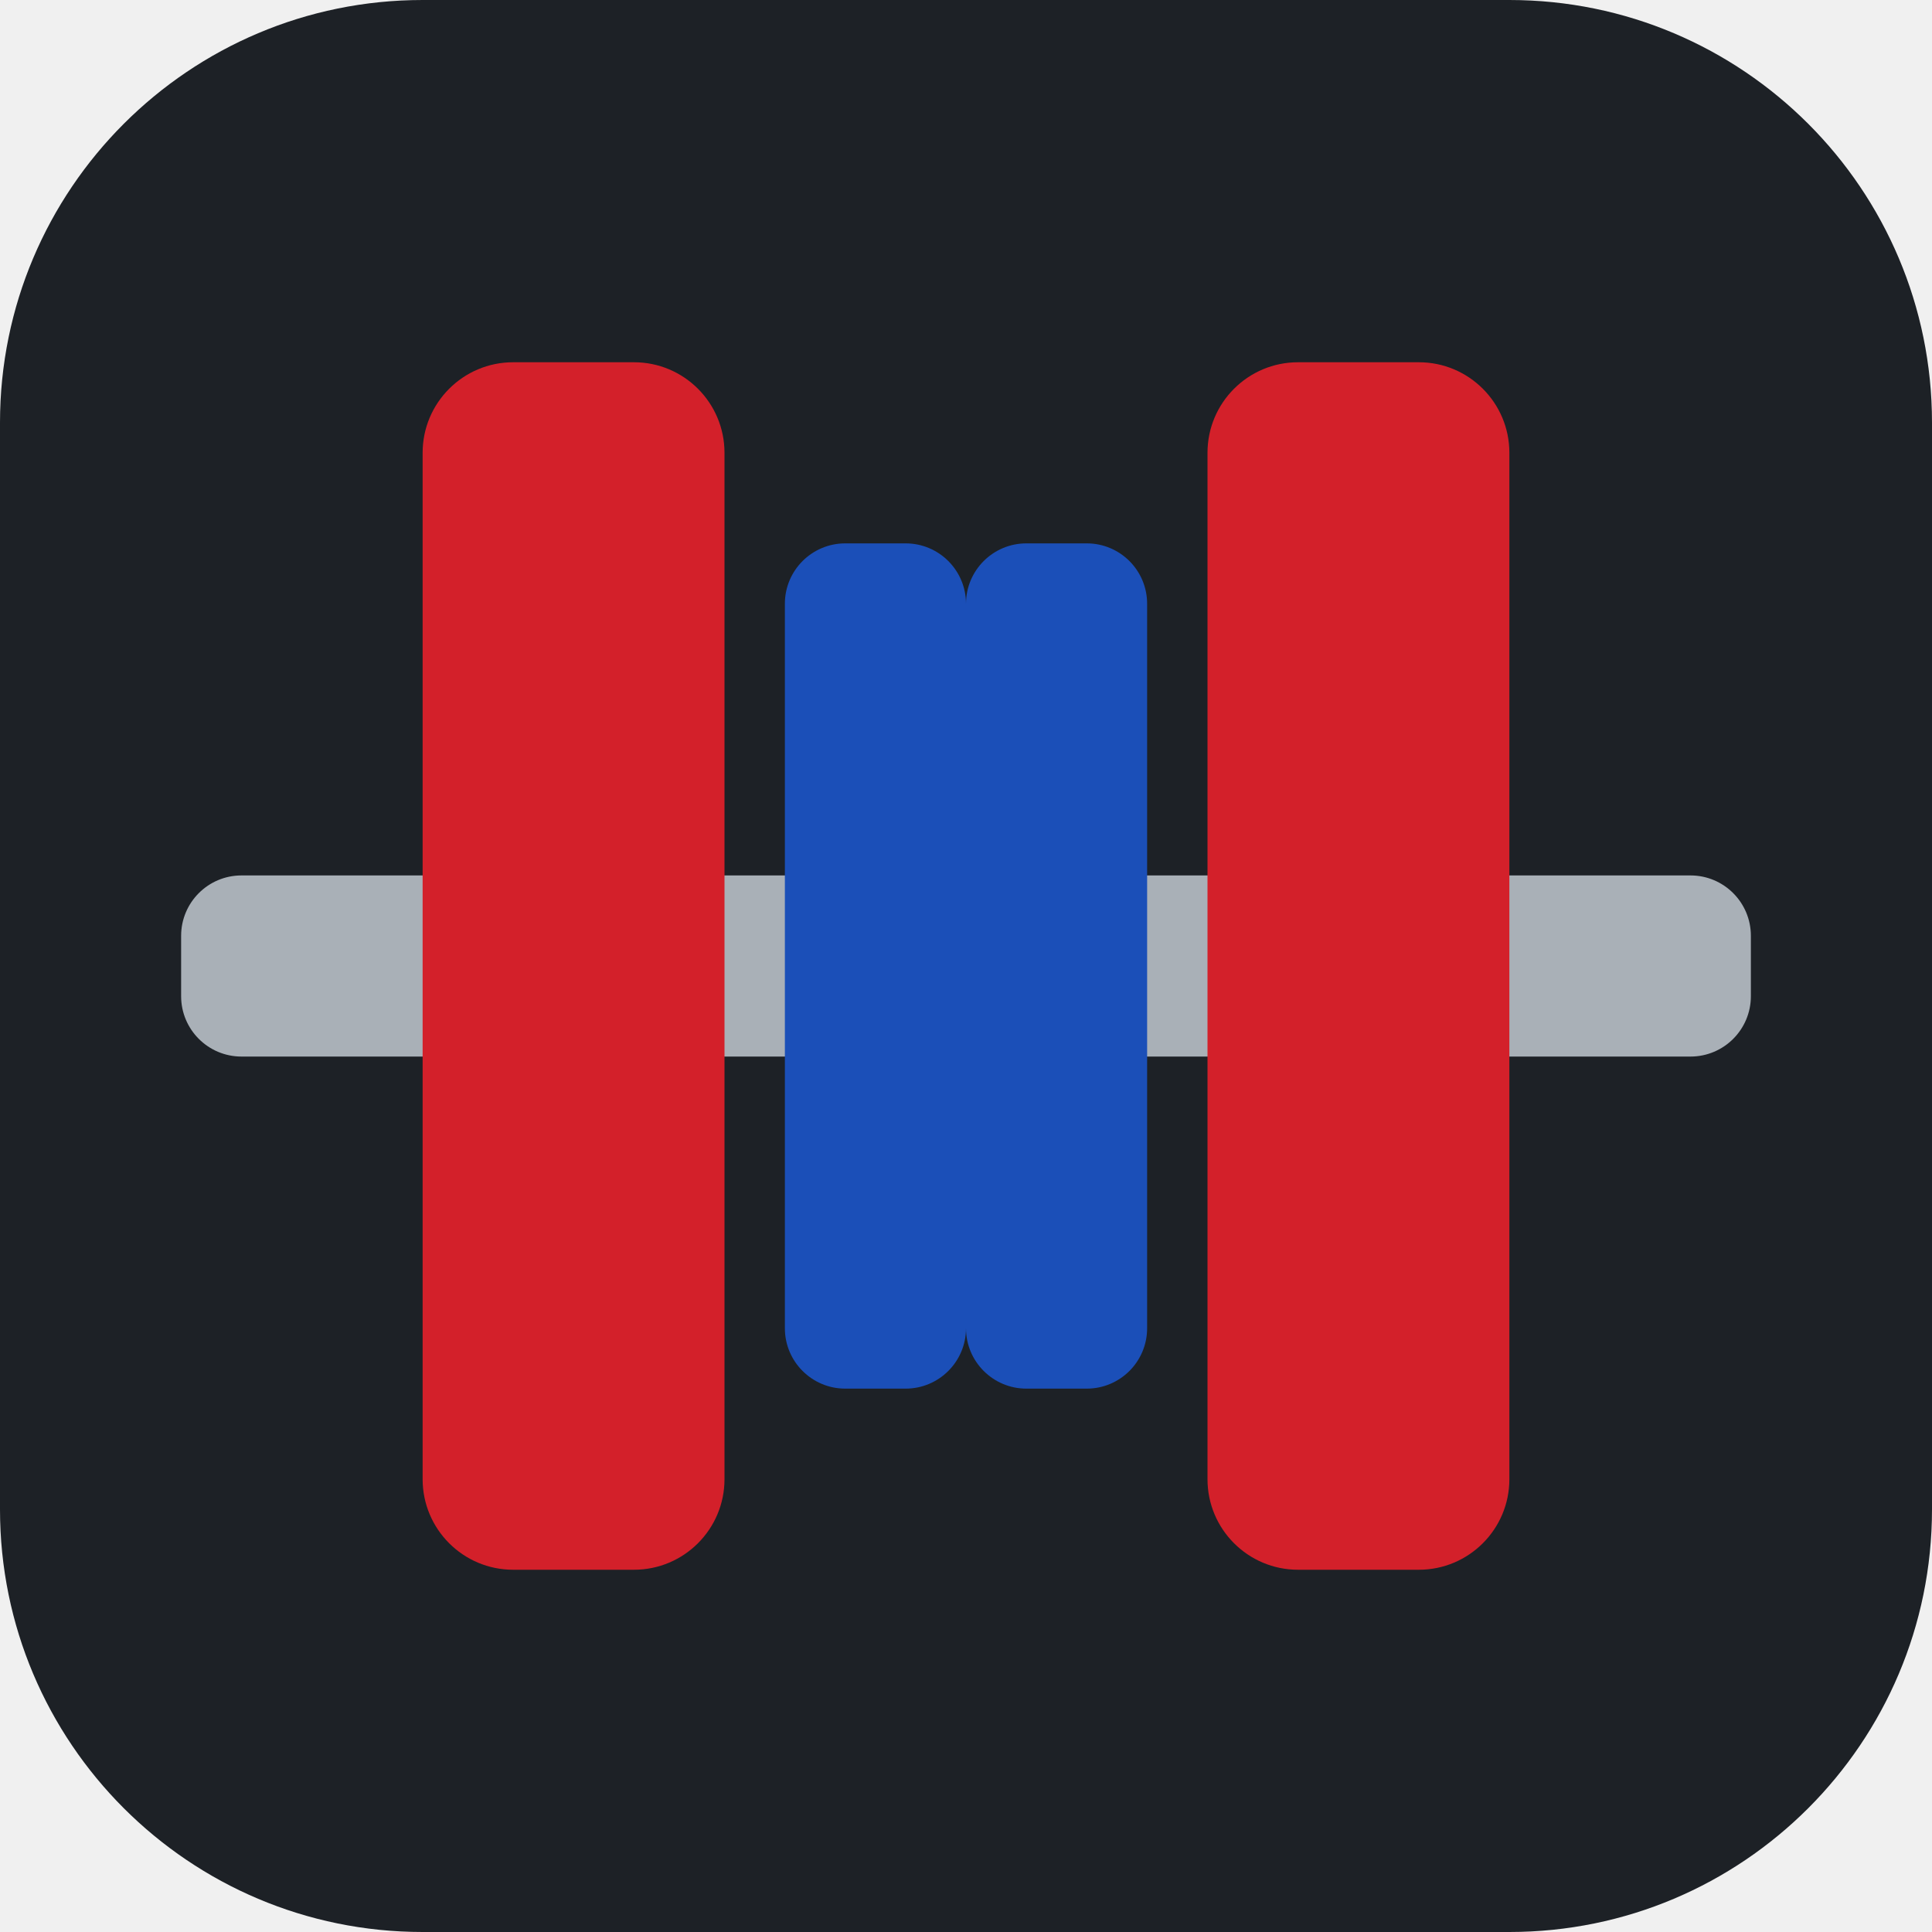
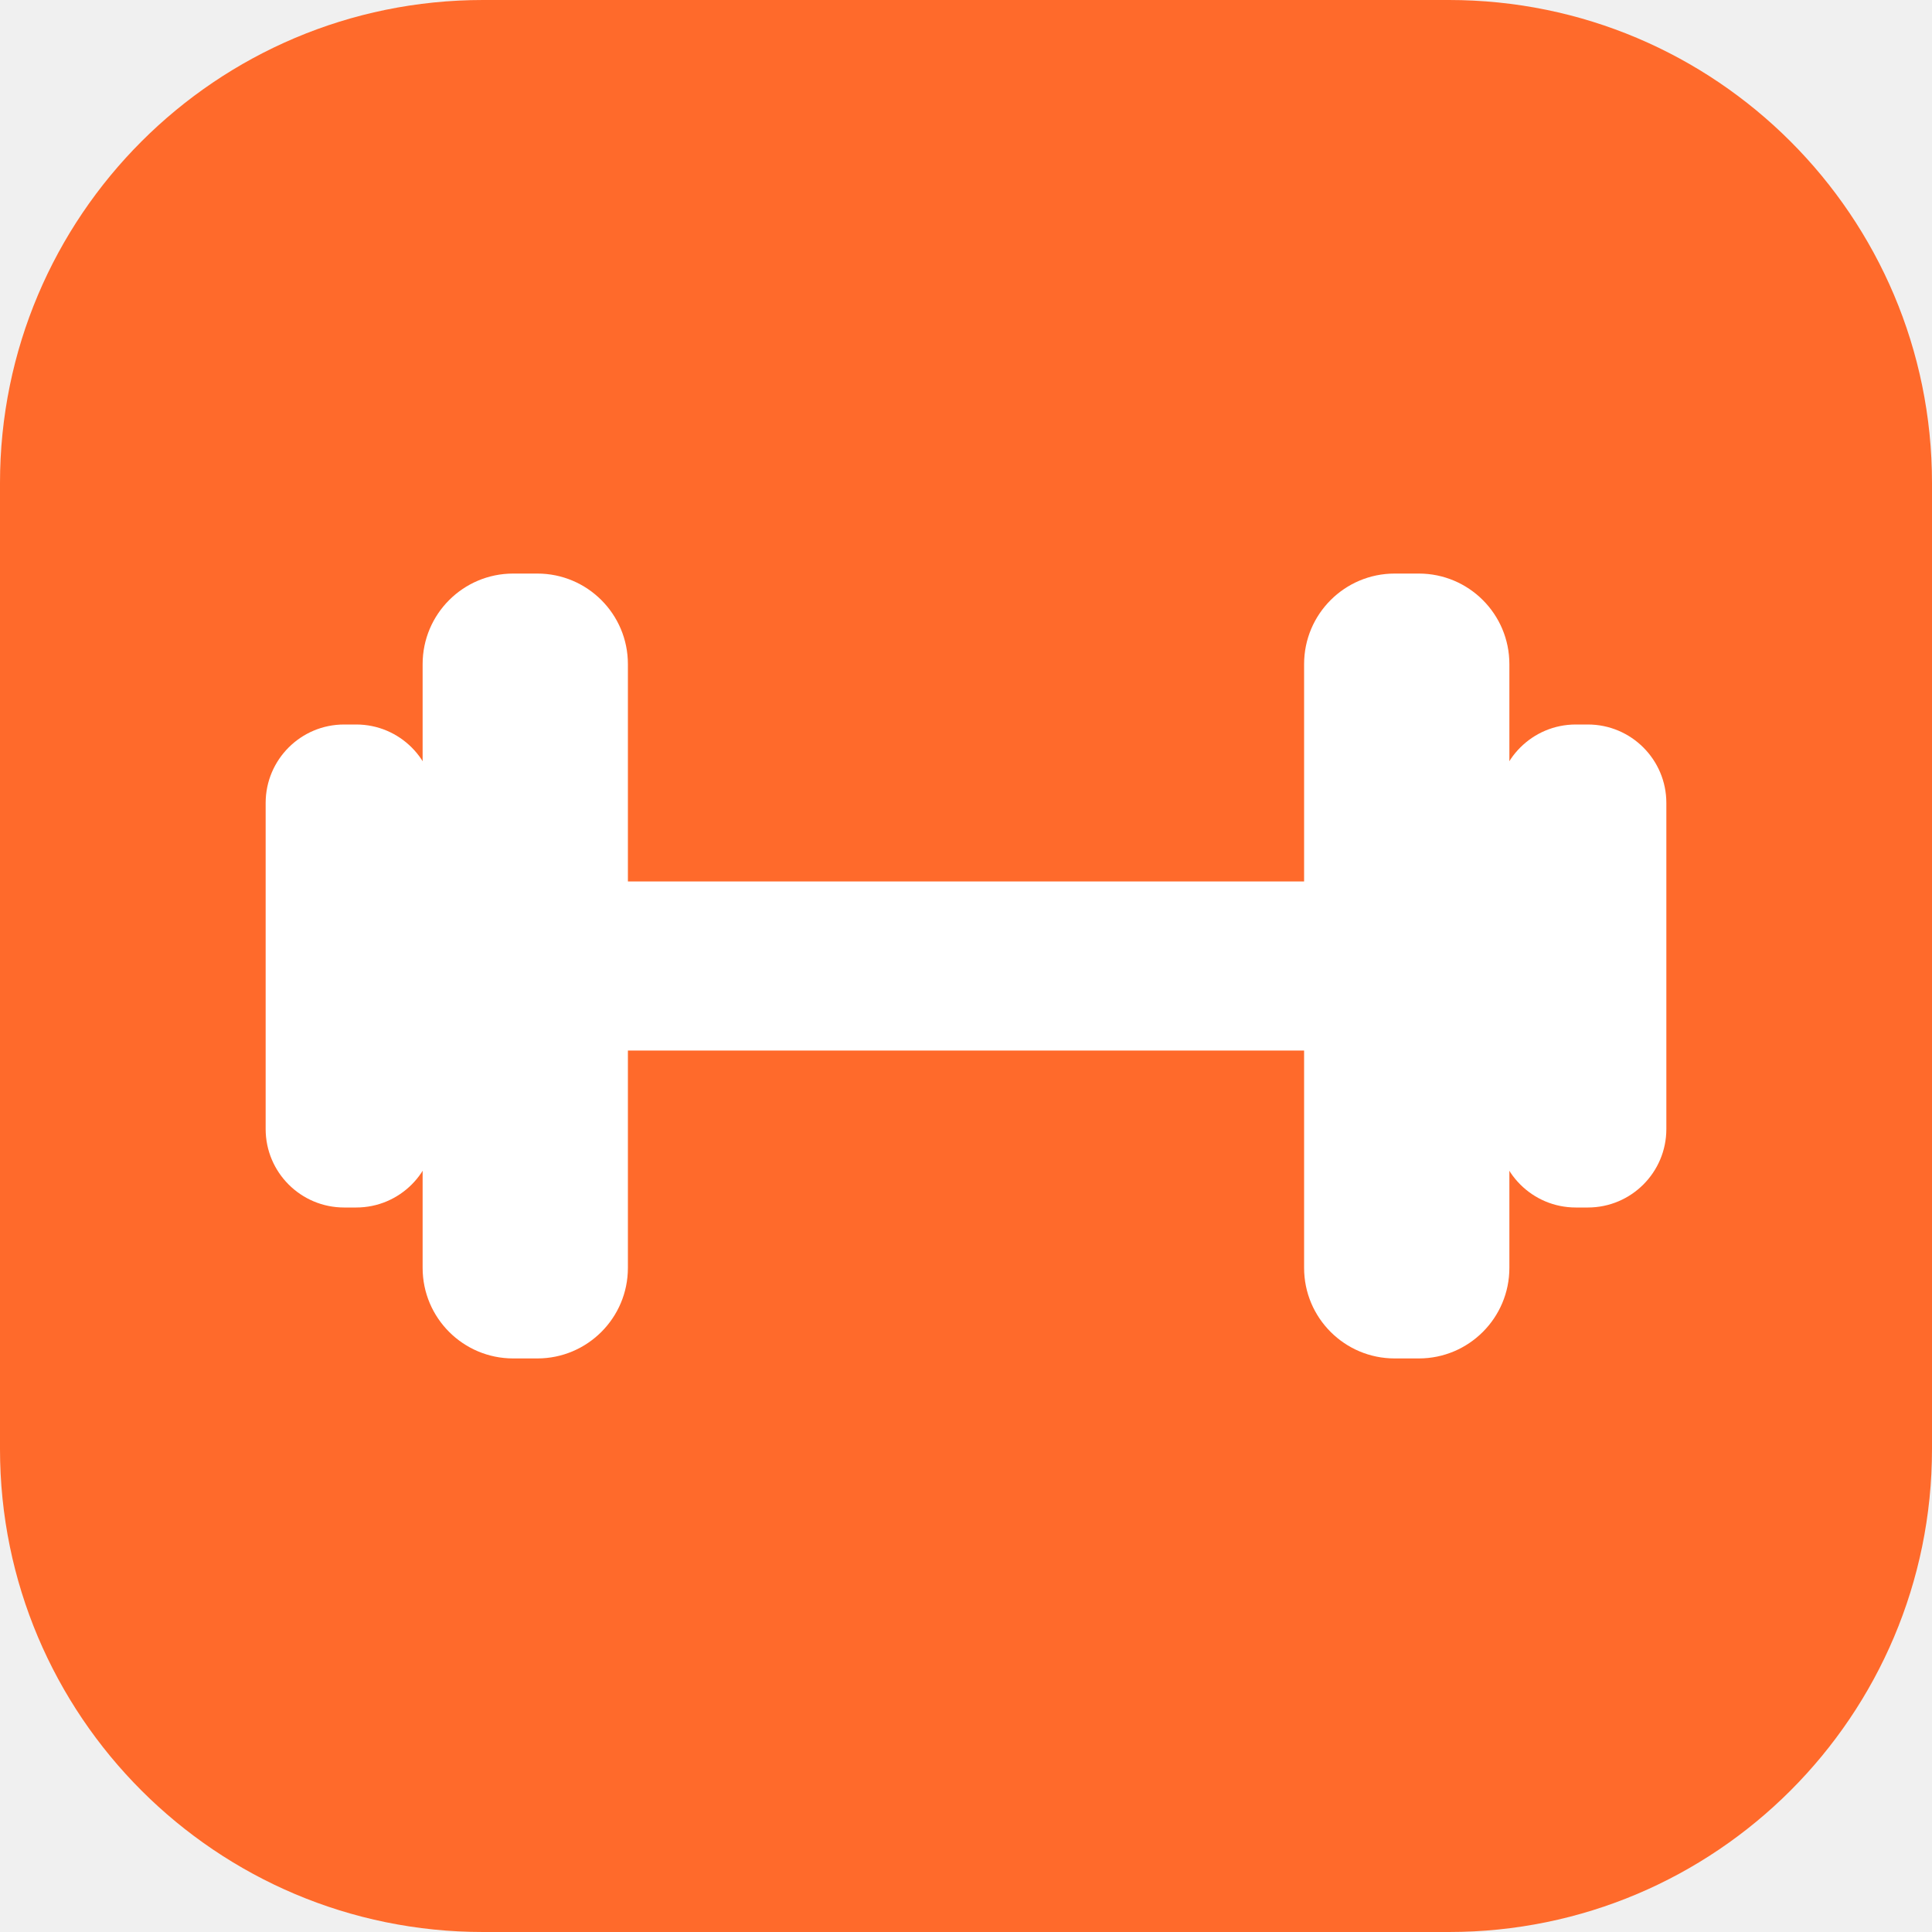
<svg xmlns="http://www.w3.org/2000/svg" viewBox="0 0 32 32">
-   <rect width="32" height="32" rx="7" fill="#1D2126" />
-   <rect x="3" y="14.5" width="26" height="3" rx="1" fill="#A9B0B7" />
-   <rect x="7" y="6" width="5" height="20" rx="1.5" fill="#D3202A" />
-   <rect x="13" y="9" width="3" height="14" rx="1" fill="#1B4FB8" />
-   <rect x="16" y="9" width="3" height="14" rx="1" fill="#1B4FB8" />
-   <rect x="20" y="6" width="5" height="20" rx="1.5" fill="#D3202A" />
+   <rect width="32" height="32" rx="8" fill="#FF6A2B" />
+   <g fill="#fff">
+     <rect x="9" y="14.6" width="14" height="2.8" rx="1.2" />
+     <rect x="7" y="9.5" width="3.4" height="13" rx="1.5" />
+     <rect x="21.6" y="9.5" width="3.4" height="13" rx="1.5" />
+     <rect x="4.4" y="12" width="2.8" height="8" rx="1.3" />
+     <rect x="24.8" y="12" width="2.8" height="8" rx="1.3" />
+   </g>
</svg>
